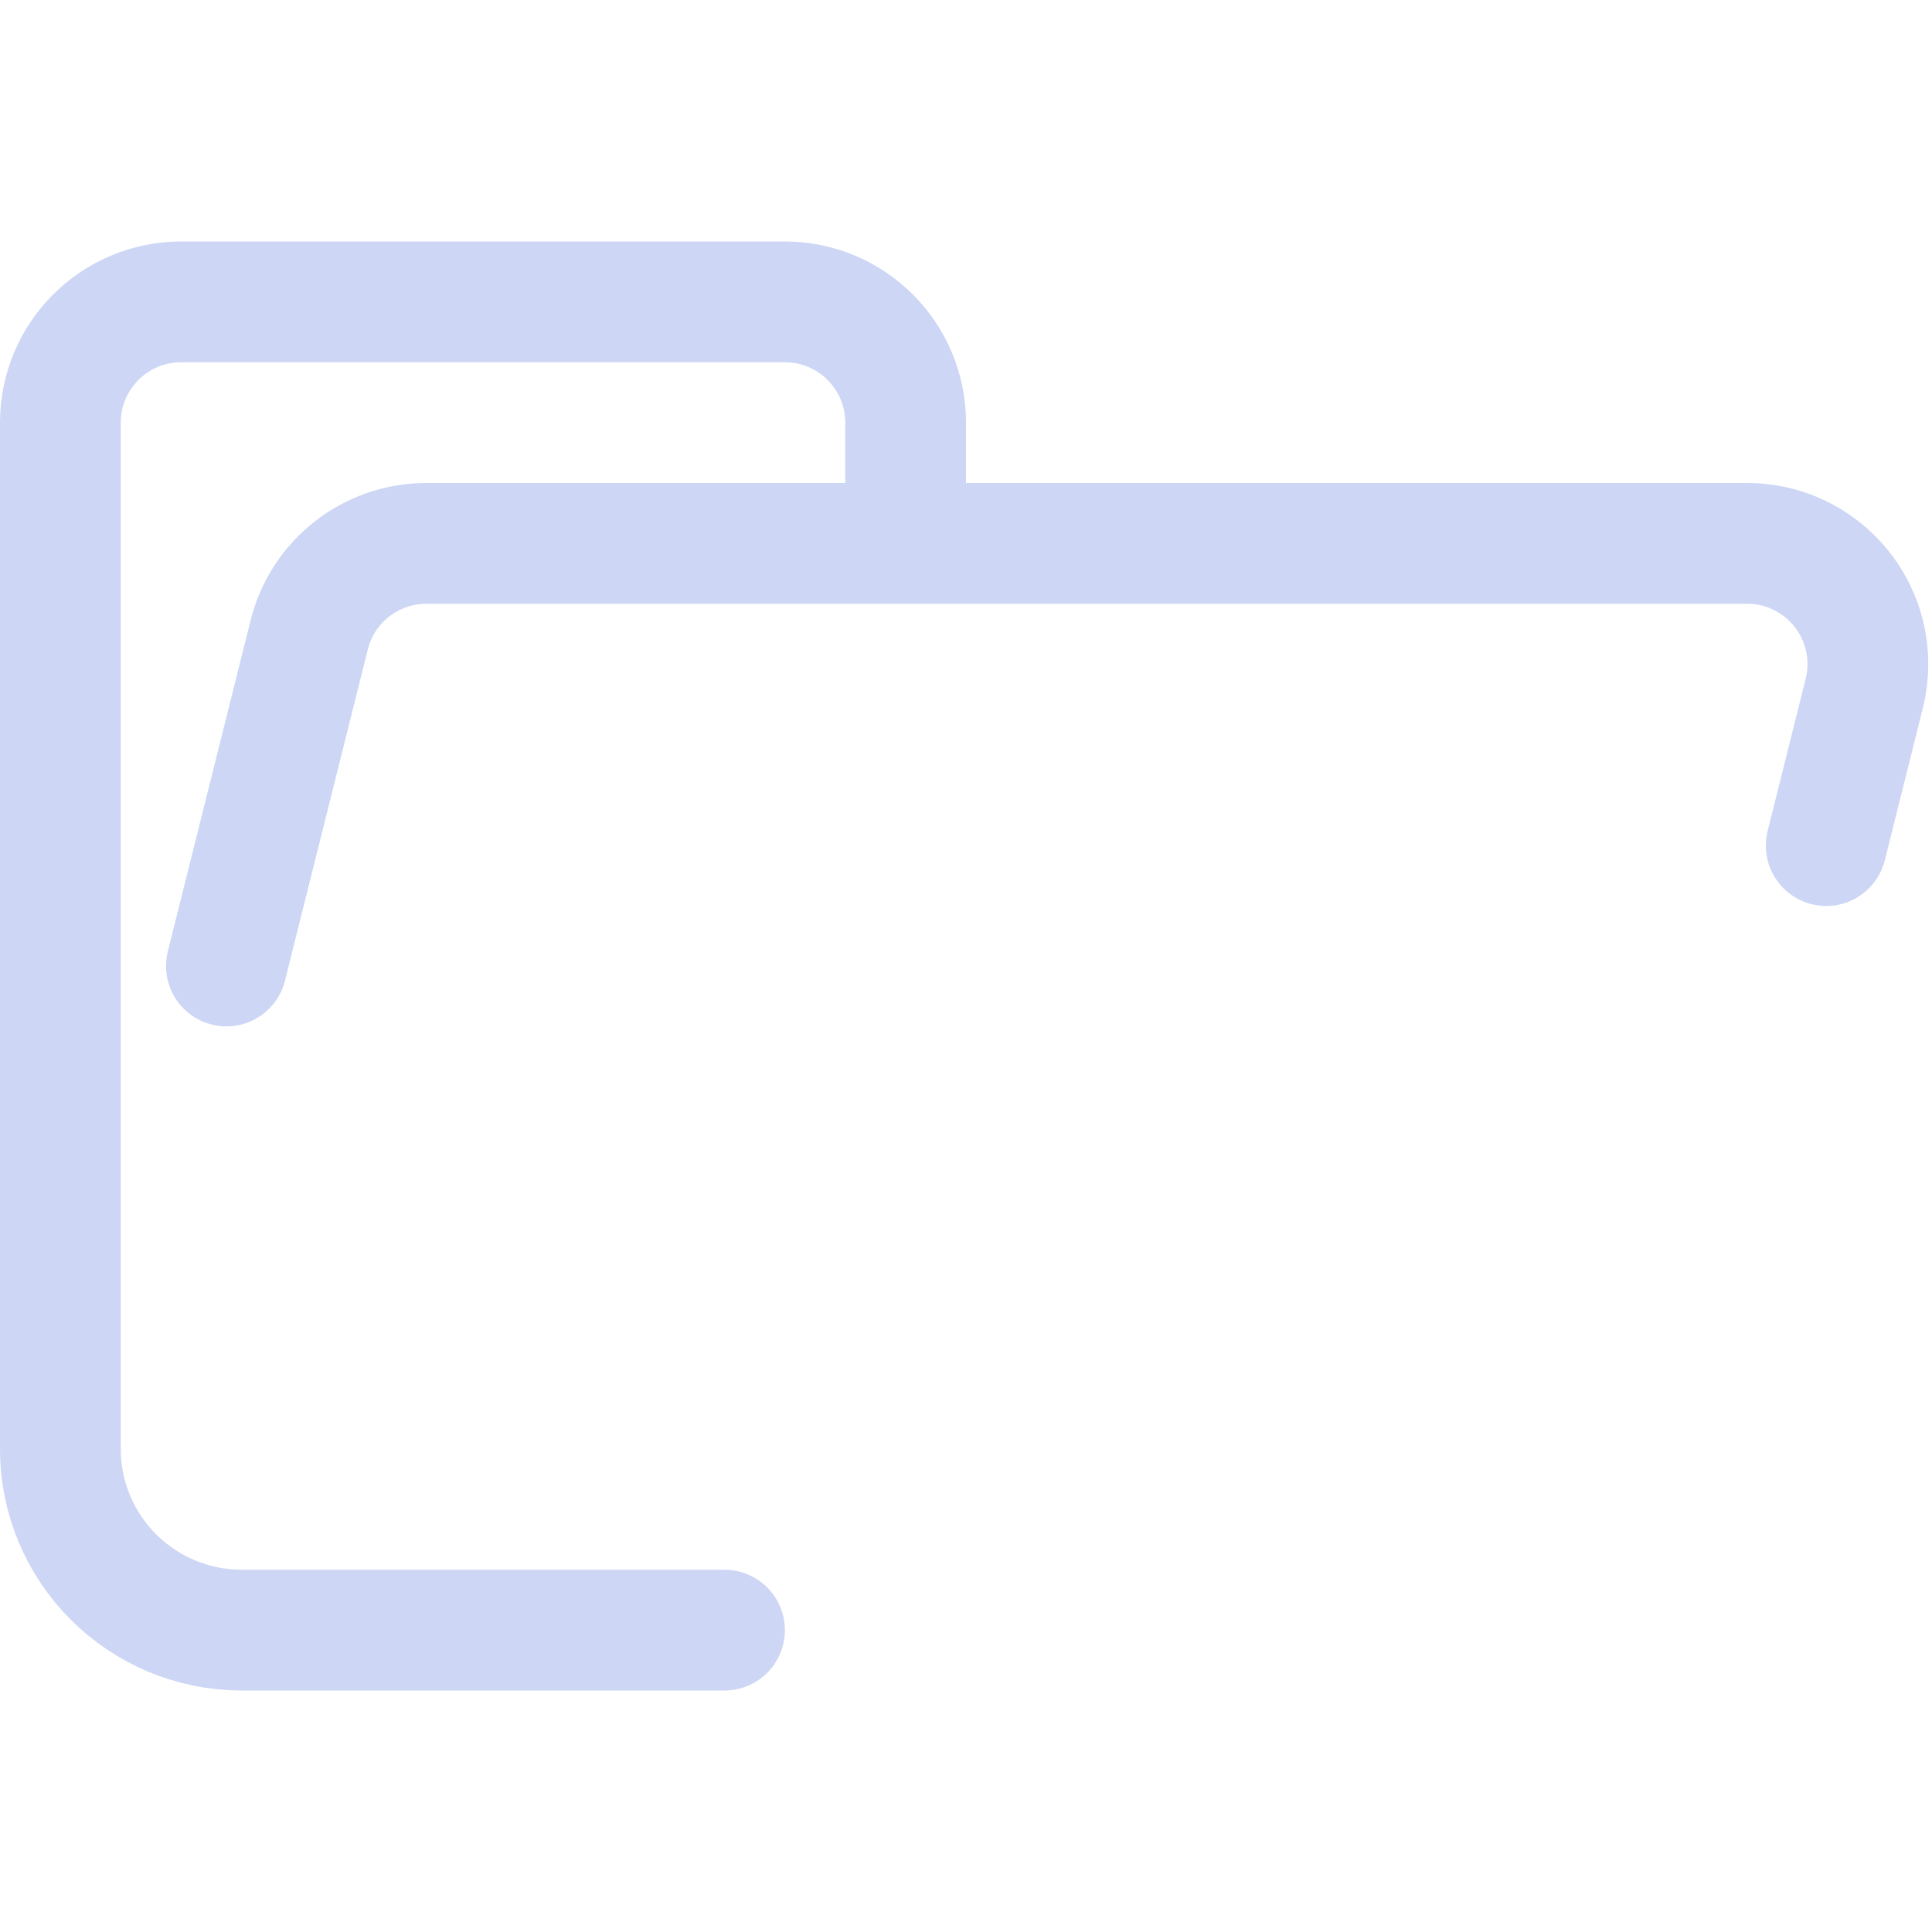
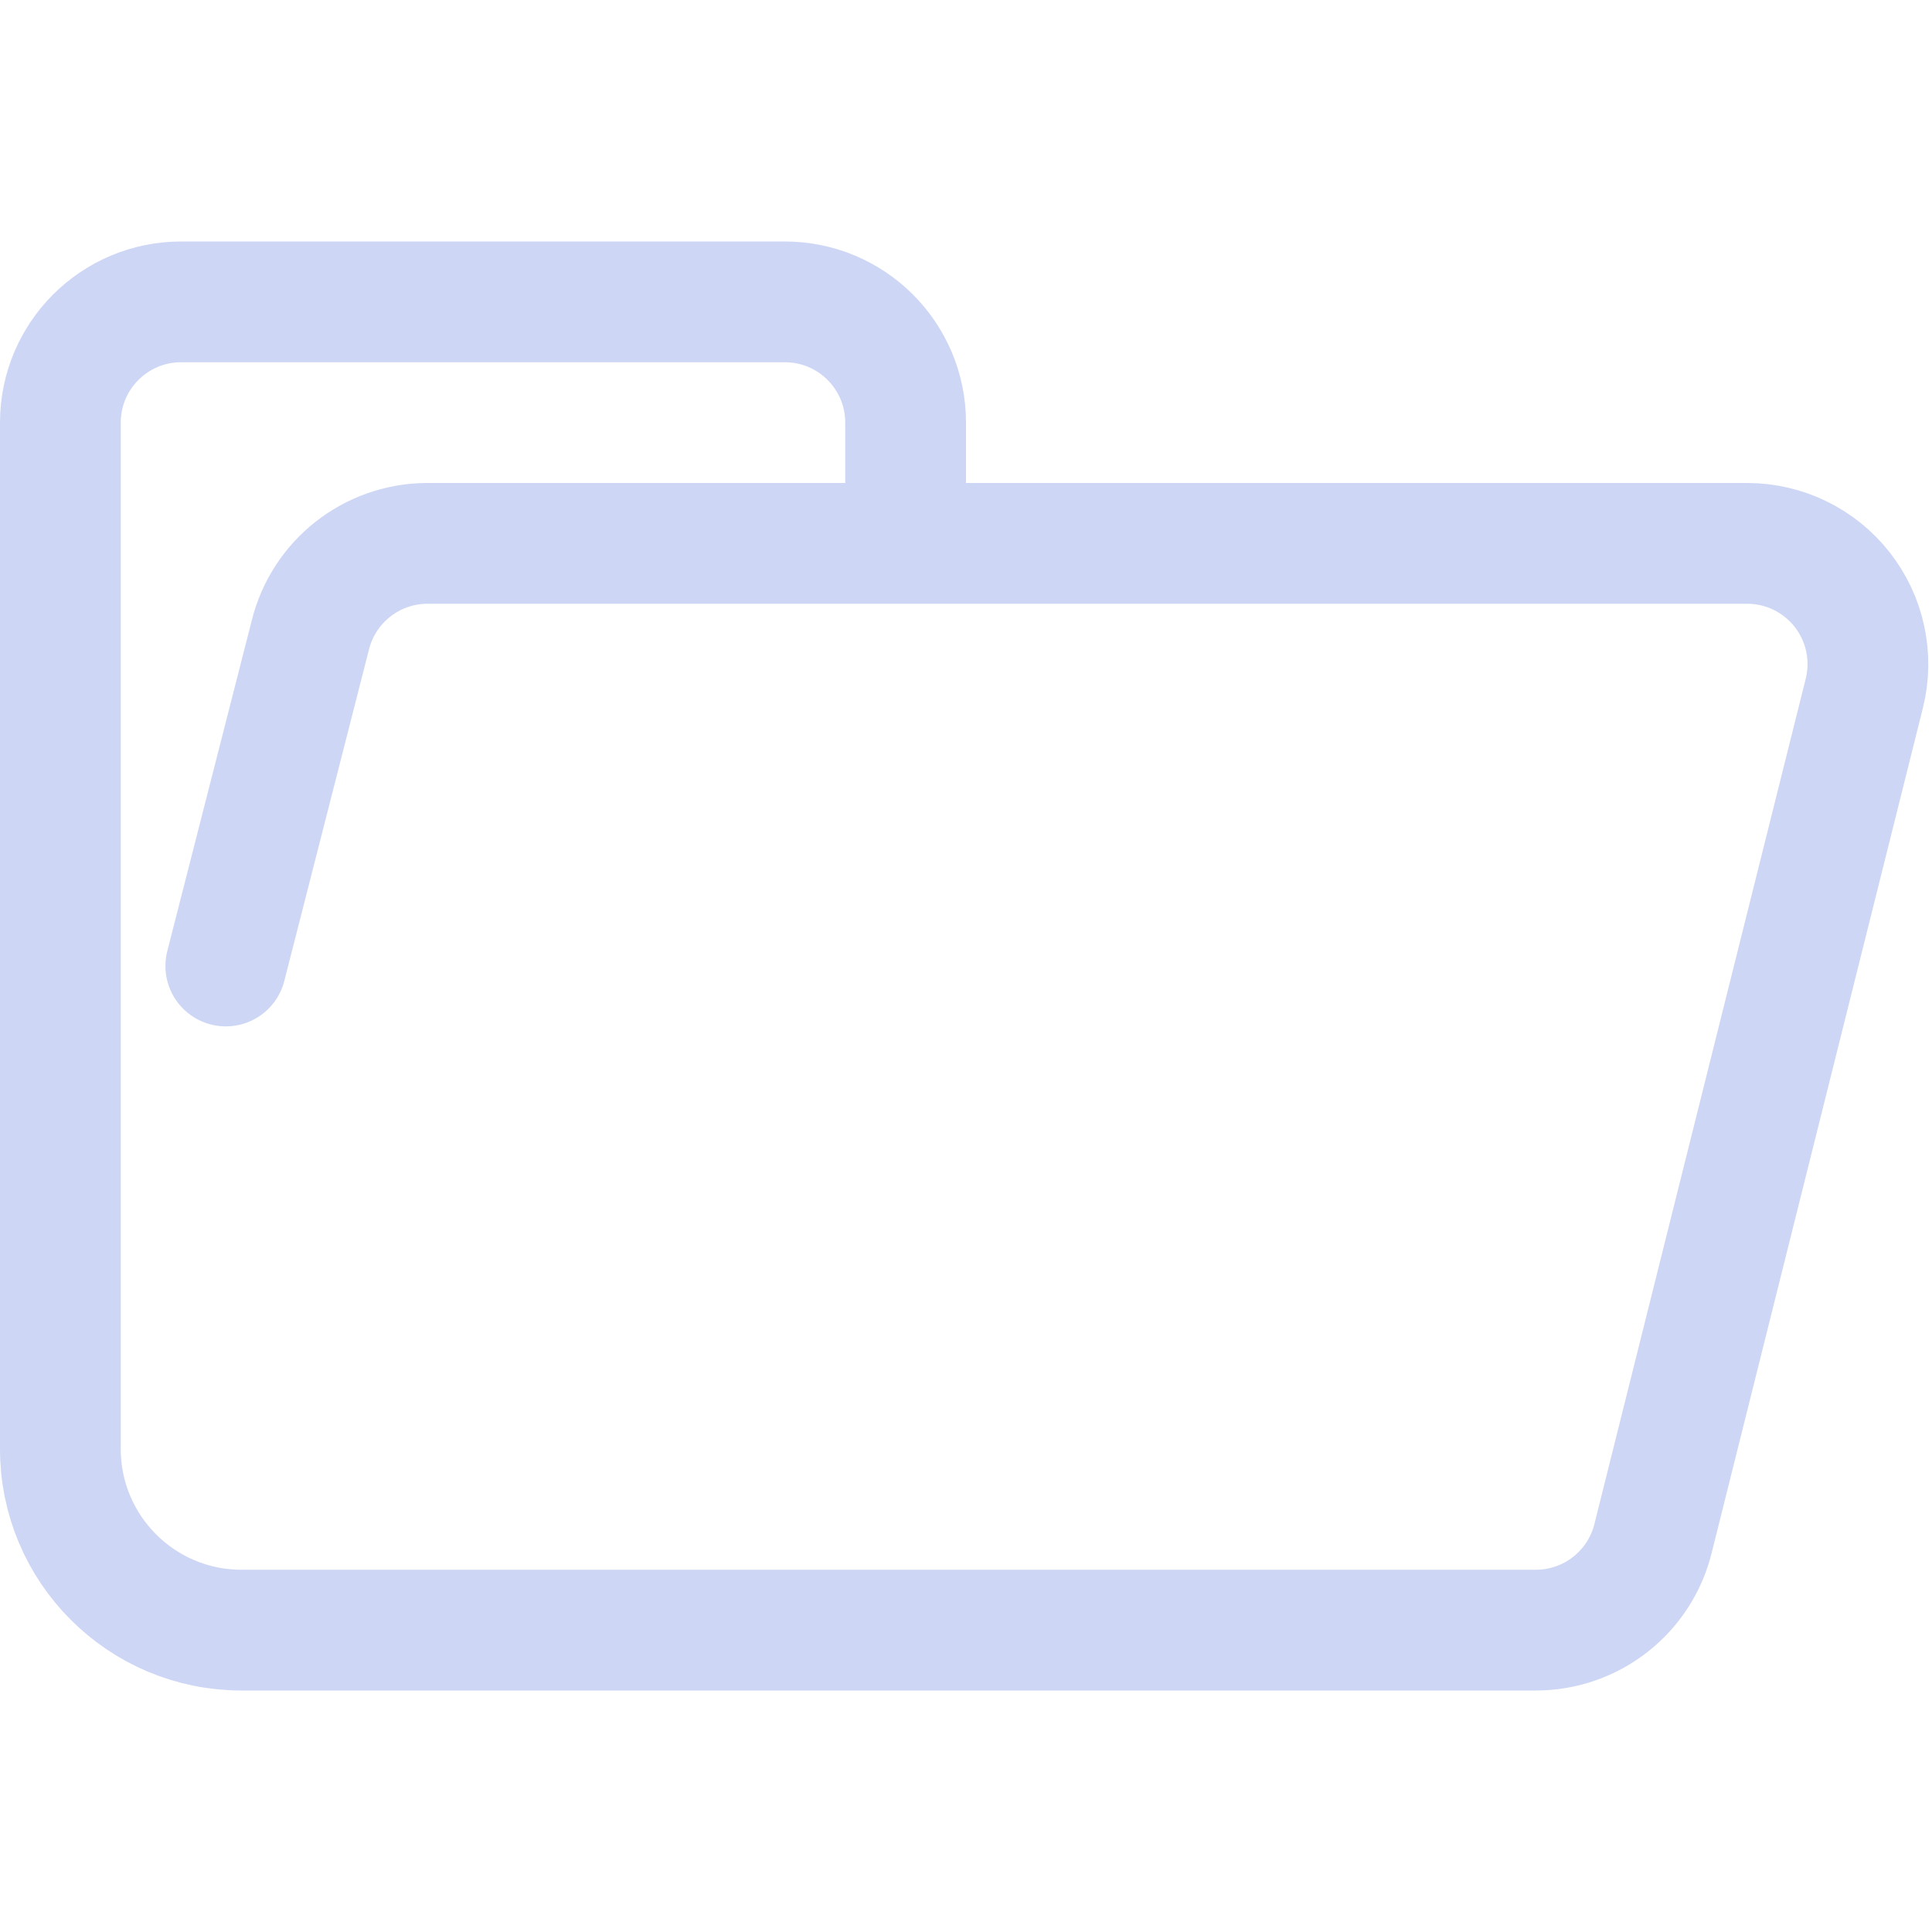
<svg xmlns="http://www.w3.org/2000/svg" width="16" height="16" viewBox="0 0 16 16">
-   <path fill="none" stroke="#cdd6f4" stroke-linecap="round" stroke-linejoin="round" d="M 1.875,8 2.561,5.257 C 2.672,4.812 3.072,4.5 3.531,4.5 H 14.469 c 0.552,0 1,0.448 1,1 0,0.082 -0.01,0.163 -0.03,0.243 L 15.124,7.003 M 6,13.5 H 2.004 C 1.172,13.5 0.5,12.828 0.5,12 V 3.5 c 0,-0.552 0.448,-1 1,-1 h 5 c 0.552,0 1,0.448 1,1 v 1" />
+   <path fill="none" stroke="#cdd6f4" stroke-linecap="round" stroke-linejoin="round" d="m1.87 8 .7-2.74a1 1 0 01.96-.76h10.94a1 1 0 01.97 1.24l-1.75 7a1 1 0 01-.97.76H2A1.5 1.5 0 01.5 12V3.5a1 1 0 011-1h5a1 1 0 011 1v1" />
</svg>
